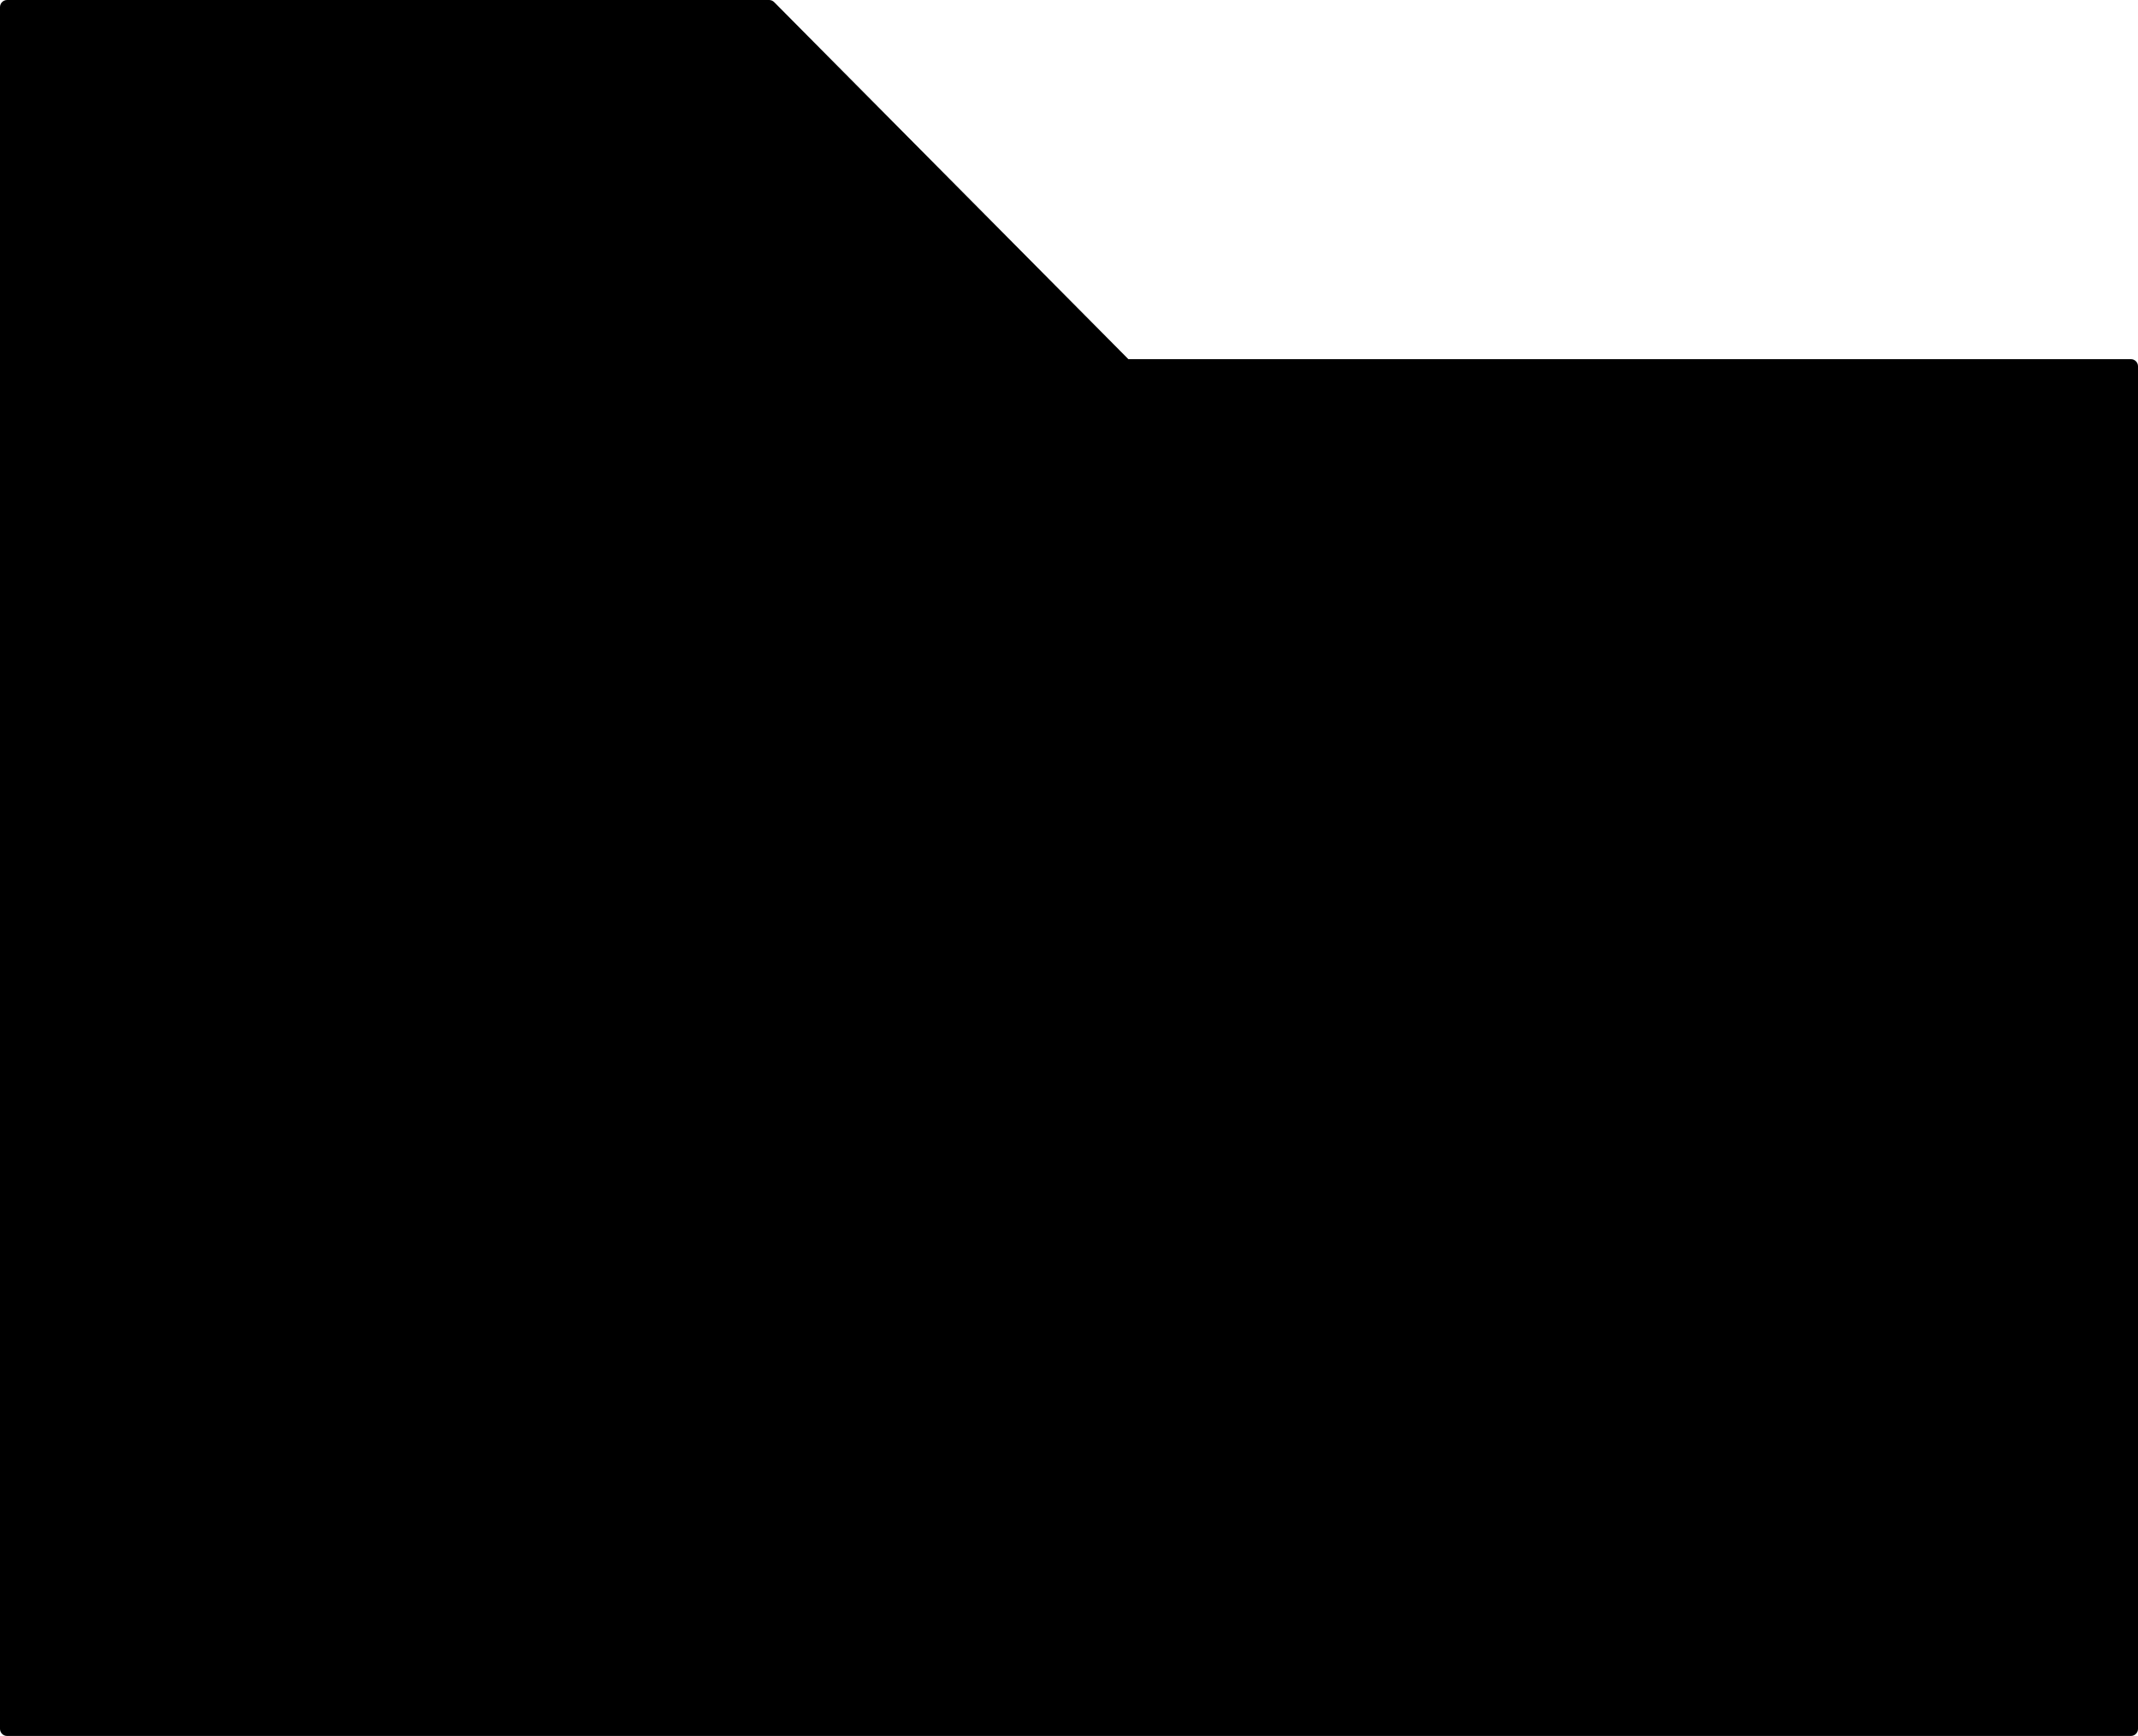
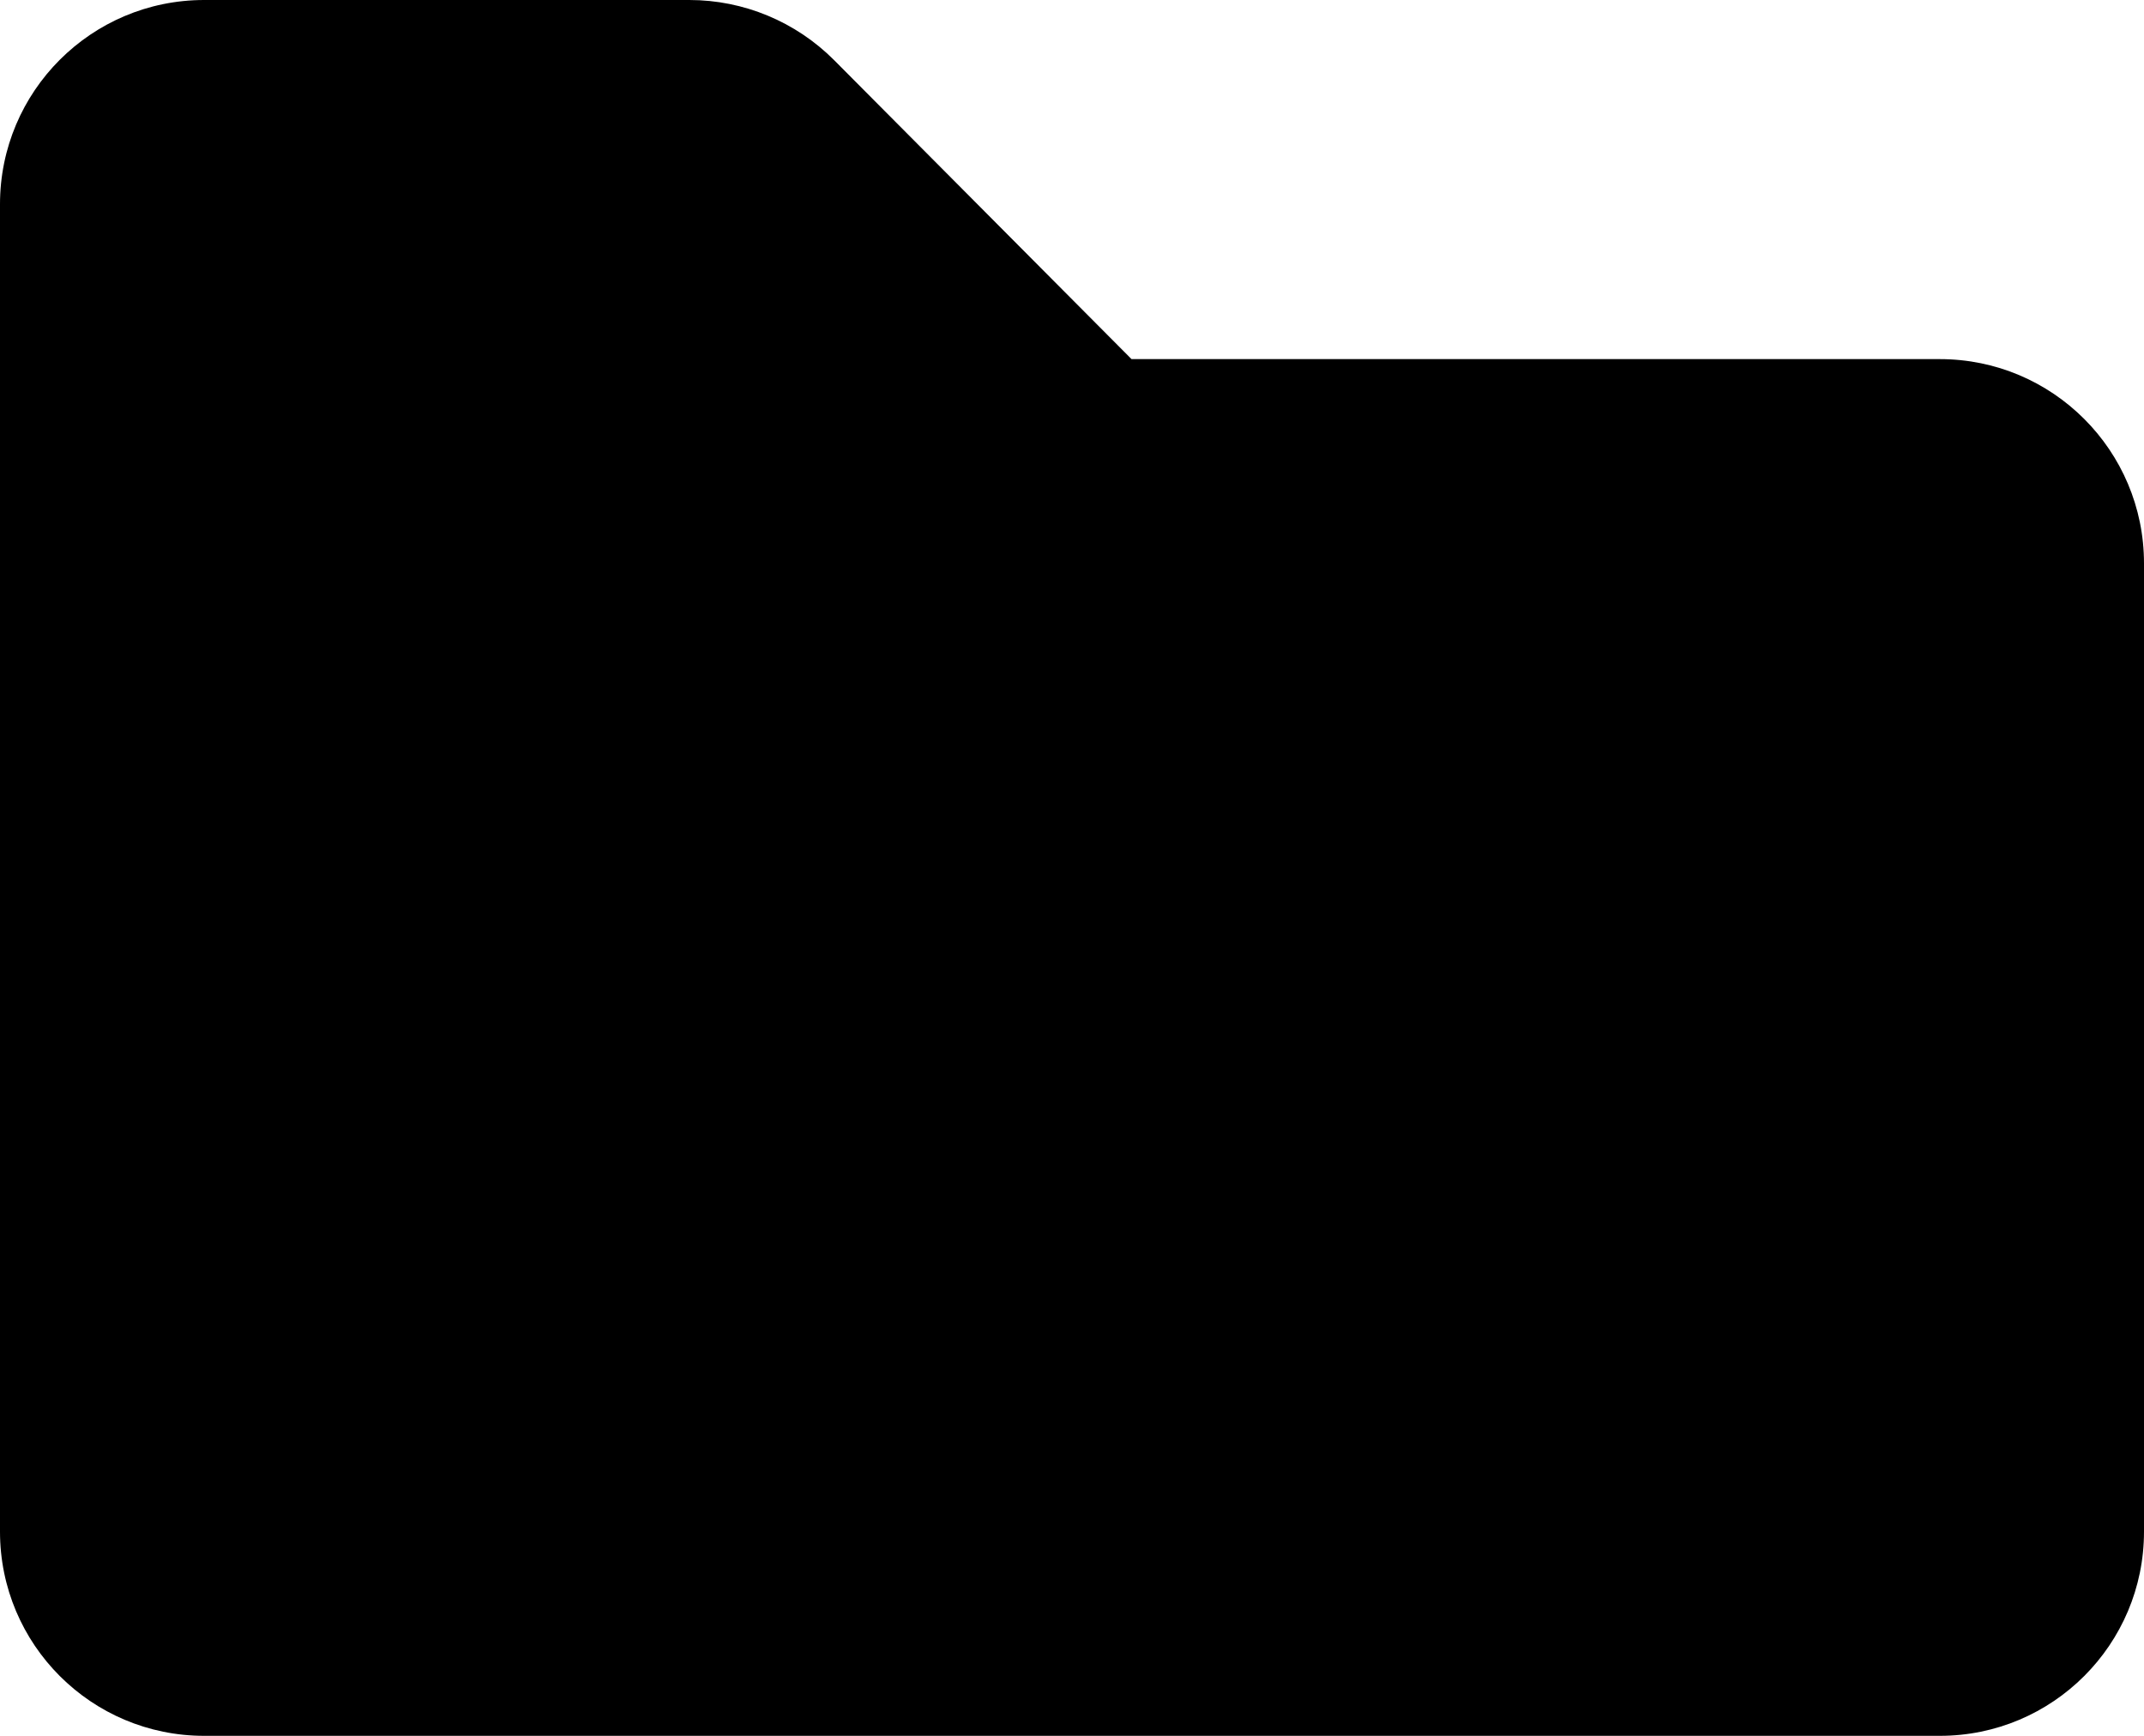
- <svg xmlns="http://www.w3.org/2000/svg" width="601" height="488" viewBox="0 0 601 488" fill="none">
-   <path d="M2 0H216.195C216.728 0 217.239 0.213 217.615 0.591L317.194 100.966H599C600.105 100.966 601 101.861 601 102.966V486C601 487.105 600.105 488 599 488H2C0.895 488 0 487.105 0 486V100.966V2C0 0.895 0.895 0 2 0Z" fill="black" />
+ <svg xmlns="http://www.w3.org/2000/svg" width="21" height="17" viewBox="0 0 21 17" fill="none">
+   <path d="M2 0H6.752C7.284 0 7.794 0.212 8.17 0.589L11.083 3.517H19C20.105 3.517 21 4.413 21 5.517V15C21 16.105 20.105 17 19 17H2C0.895 17 0 16.105 0 15V3.517V2C0 0.895 0.895 0 2 0Z" fill="black" />
</svg>
